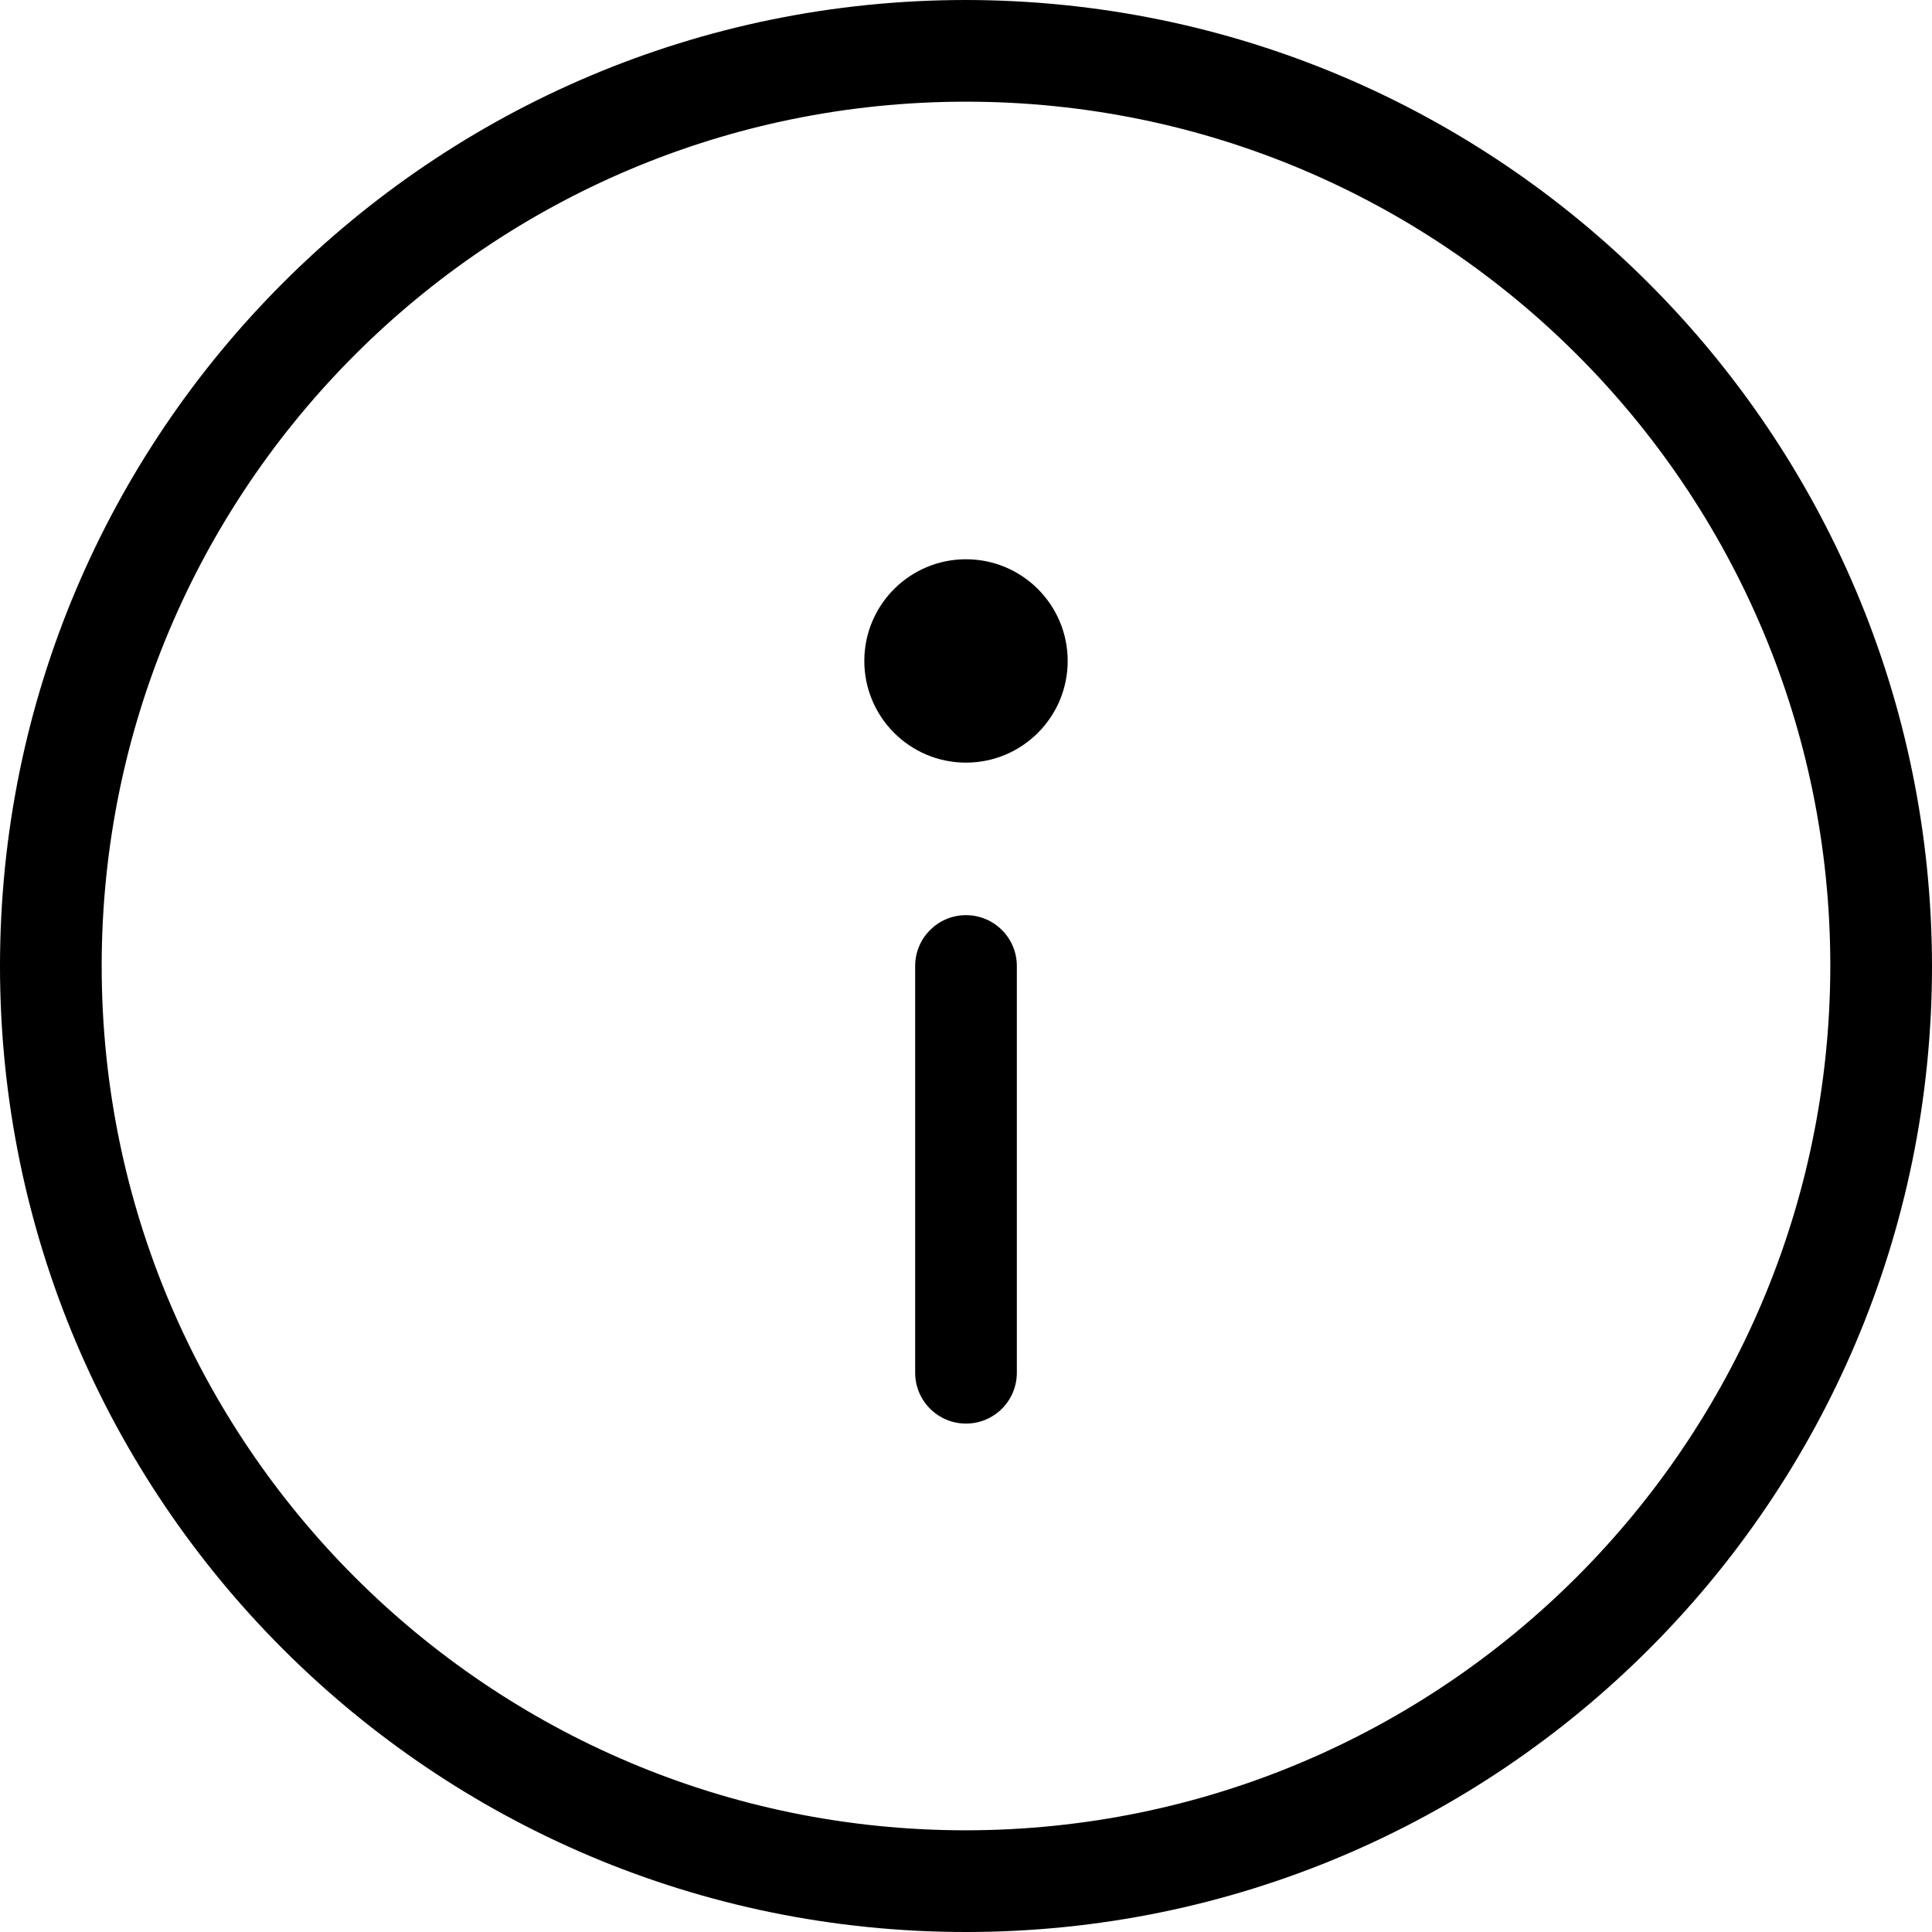
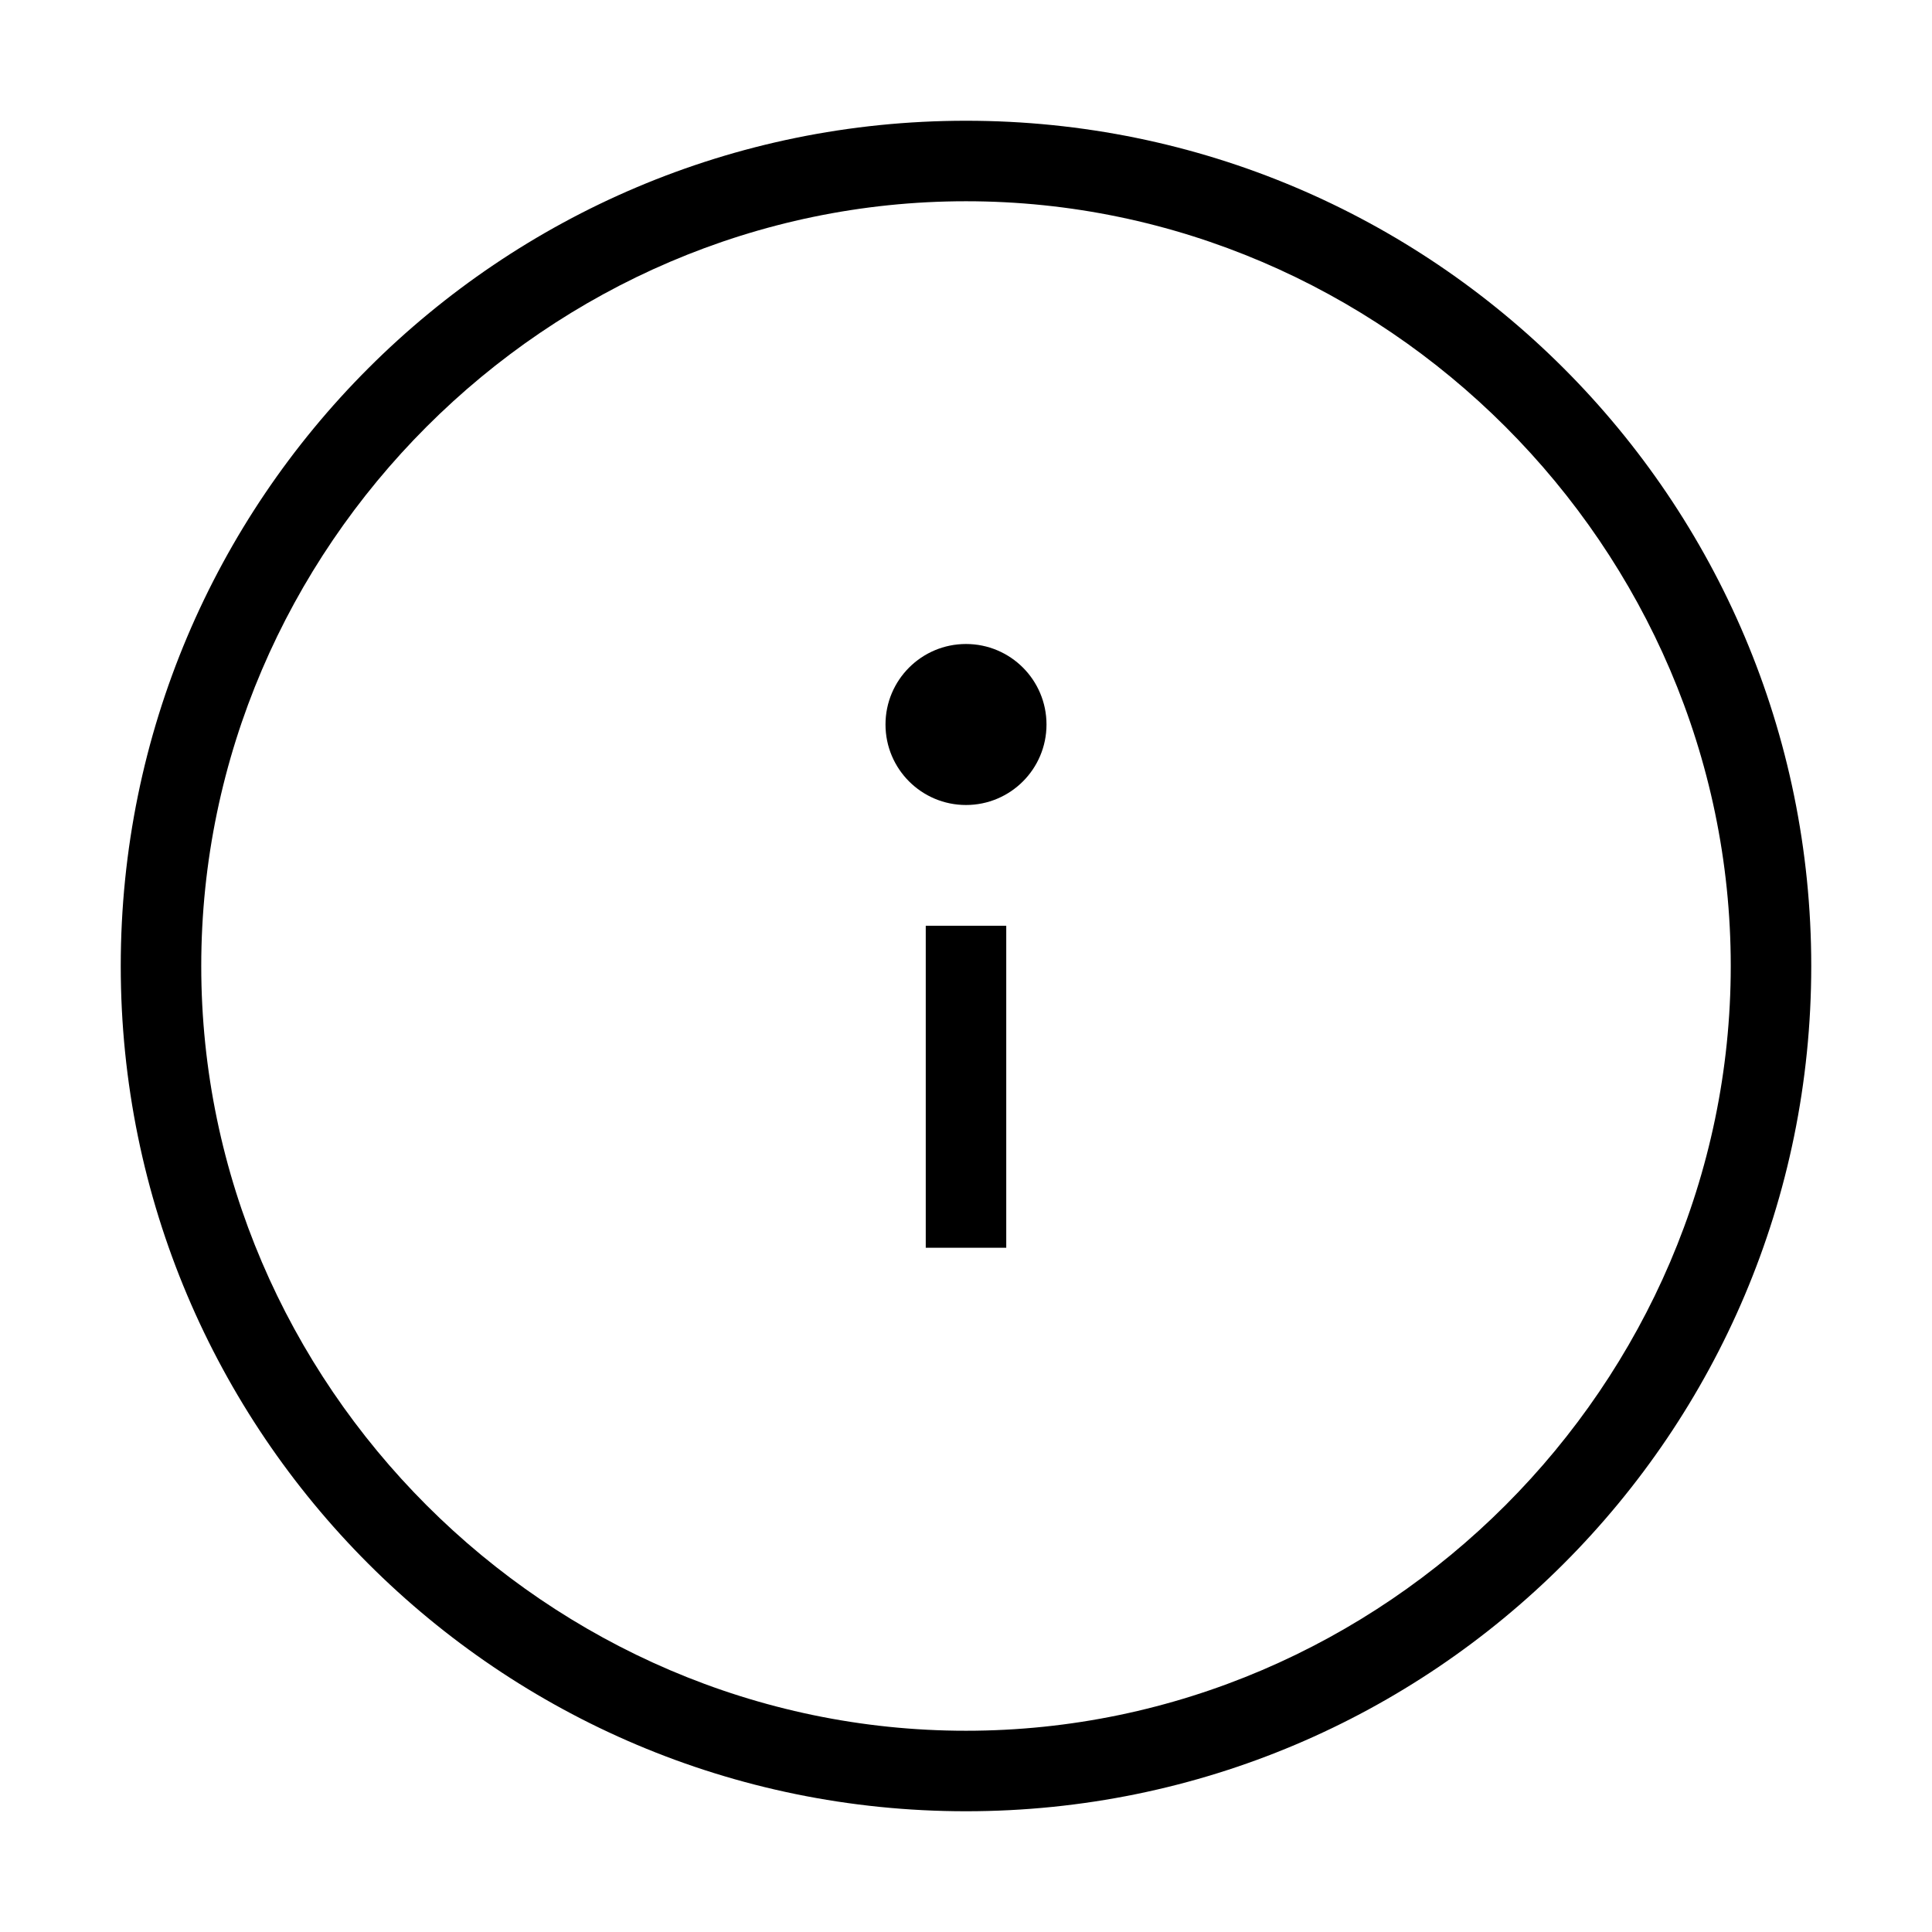
- <svg xmlns="http://www.w3.org/2000/svg" viewBox="0 0 19 19">
+ <svg xmlns="http://www.w3.org/2000/svg" viewBox="0 0 24 24" fill="currentColor">
  <g id="icon-info">
-     <path d="M11.108,10.608a.5.5,0,0,0-.5.5v4a.5.5,0,0,0,1,0v-4A.5.5,0,0,0,11.108,10.608Z" transform="translate(-1.608 -1.608)" />
-     <circle cx="9.5" cy="6.5" r="1" />
-     <path d="M11.108,1.608a9.5,9.5,0,1,0,9.5,9.5A9.511,9.511,0,0,0,11.108,1.608Zm0,18a8.5,8.5,0,1,1,8.5-8.5A8.51,8.51,0,0,1,11.108,19.608Z" transform="translate(-1.608 -1.608)" />
+     <rect x="11.5" y="11.5" width="1" height="4" />
+     <circle cx="12" cy="9" r="1" />
+     <path d="M12,1.5C6.2,1.5,1.5,6.2,1.5,12c0,5.8,4.7,10.5,10.5,10.5c5.8,0,10.5-4.7,10.5-10.5C22.5,6.2,17.8,1.5,12,1.5z M12,21.5   c-5.2,0-9.5-4.3-9.5-9.5S6.8,2.5,12,2.5s9.5,4.3,9.5,9.5S17.2,21.5,12,21.5z" />
  </g>
</svg>
